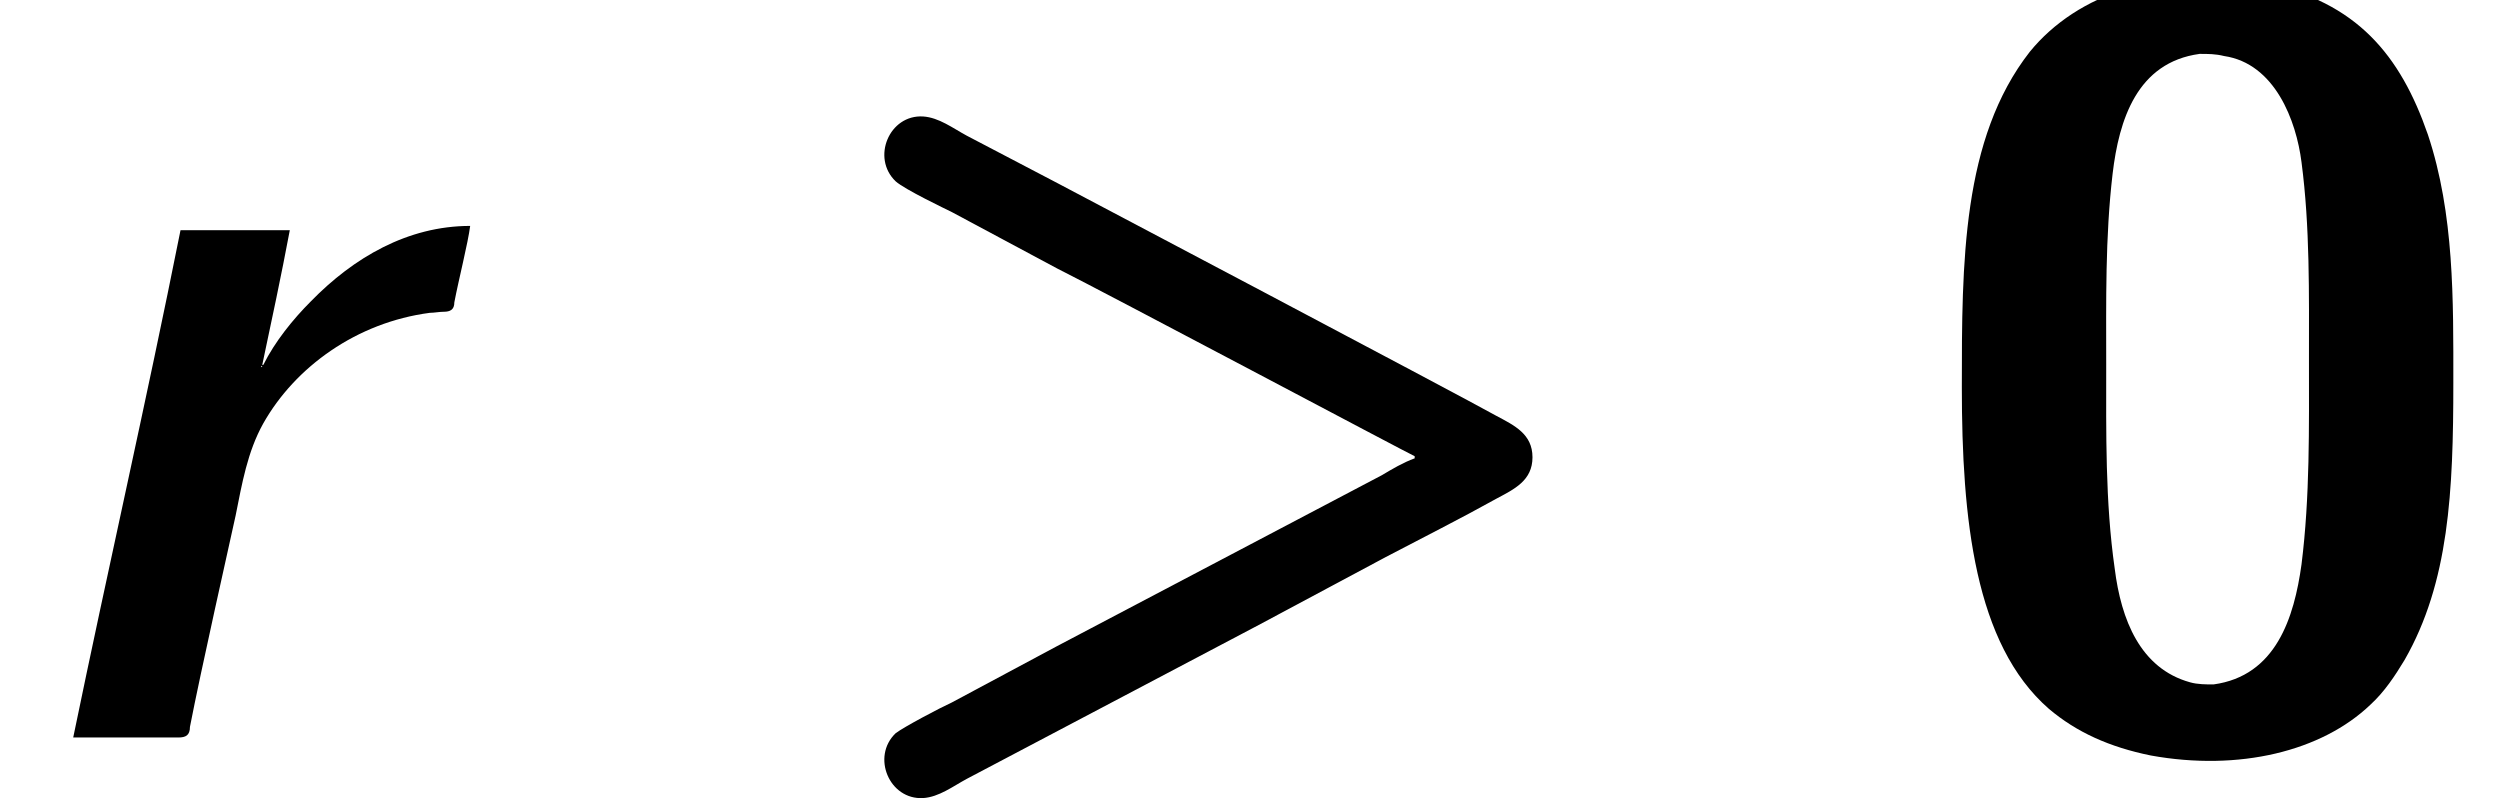
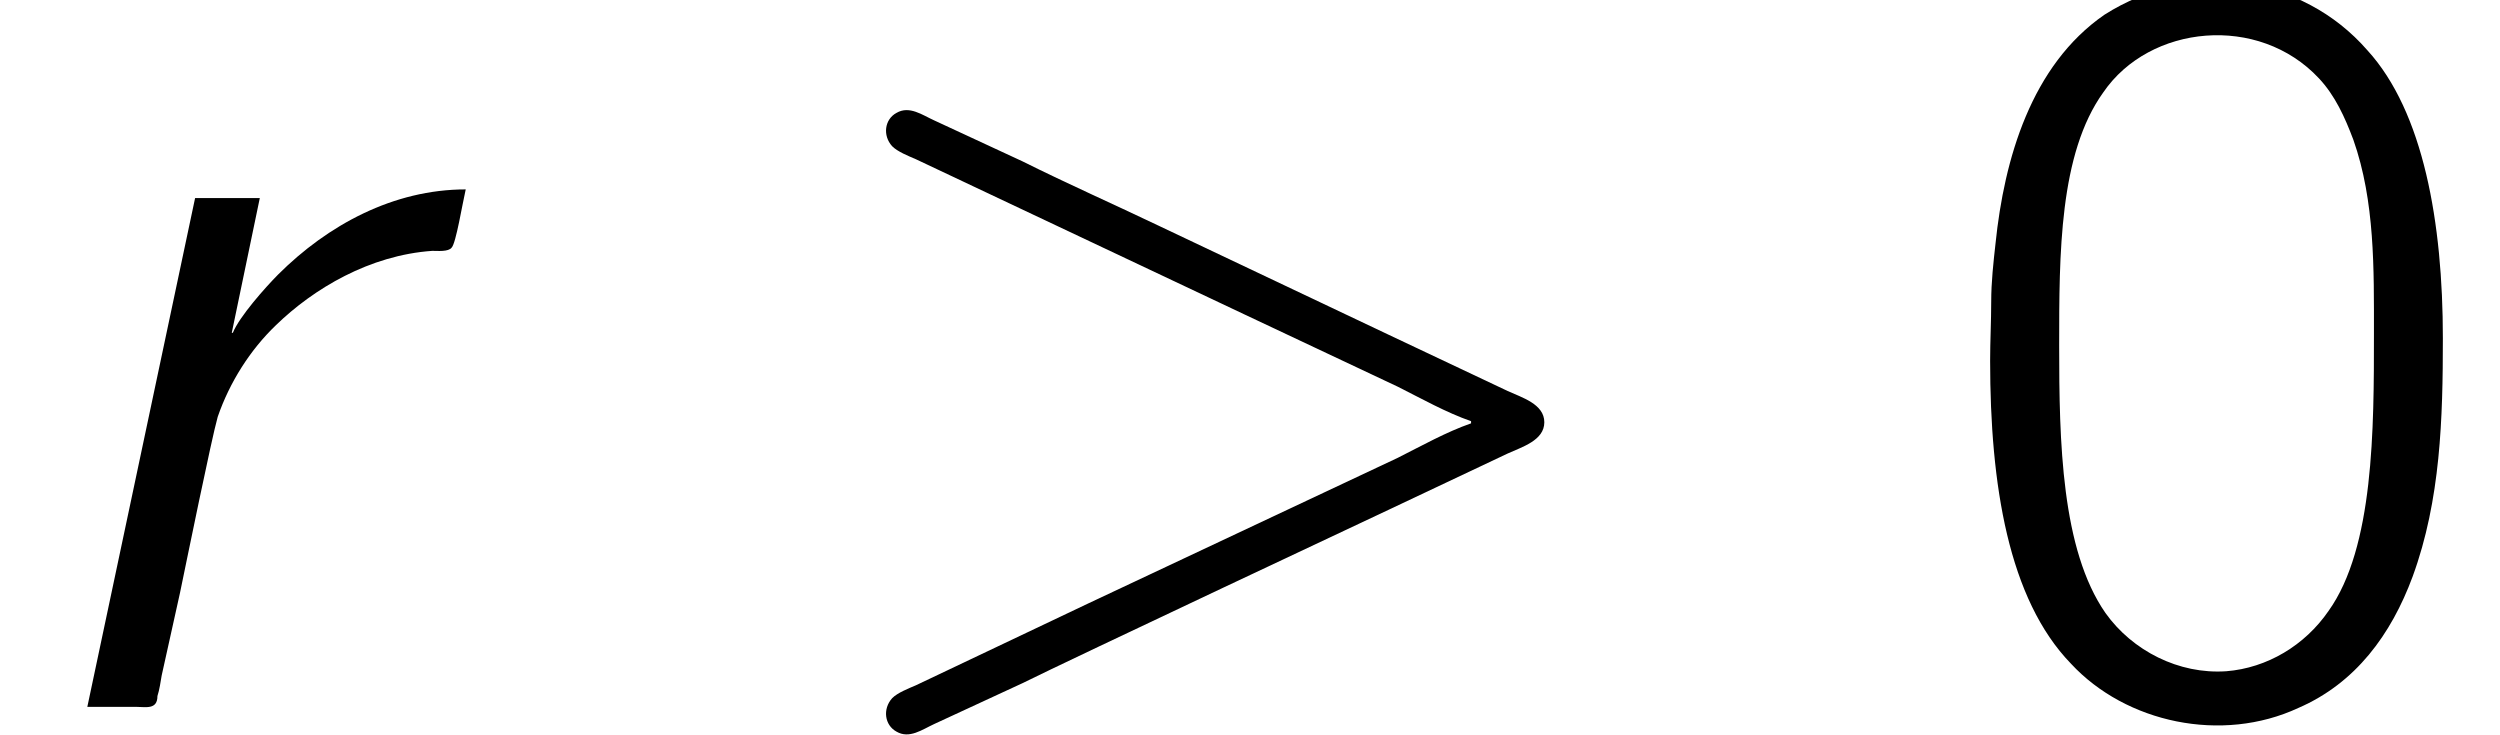
- <svg xmlns="http://www.w3.org/2000/svg" xmlns:xlink="http://www.w3.org/1999/xlink" style="width:2.355em;height:0.751em;vertical-align:-0.056em" fill="currentColor" aria-hidden="true" version="1.1" viewBox="-72 -72 23.464 7.477">
+ <svg xmlns="http://www.w3.org/2000/svg" xmlns:xlink="http://www.w3.org/1999/xlink" style="width:2.319em;height:0.681em;vertical-align:-0.025em" fill="currentColor" aria-hidden="true" version="1.1" viewBox="-72 -72 23.104 6.782">
  <defs>
-     <path id="g2-62" d="M4.066-1.848V-1.834C3.989-1.806 3.919-1.764 3.85-1.723L1.716-.6L1.025-.23C.948-.195 .711-.07 .656-.028C.495 .126 .614 .411 .837 .398C.941 .391 1.032 .321 1.123 .272L3.041-.739L3.877-1.186C4.115-1.311 4.366-1.437 4.603-1.569C4.721-1.632 4.84-1.688 4.84-1.841S4.721-2.05 4.603-2.113C4.366-2.246 1.723-3.64 1.723-3.64L1.123-3.954C1.032-4.003 .941-4.073 .837-4.08C.614-4.094 .495-3.808 .656-3.654C.718-3.599 .983-3.473 1.025-3.452L1.716-3.082C2.022-2.929 4.045-1.855 4.066-1.848Z" />
-     <path id="g2-114" d="M1.73-2.448H1.723C1.785-2.741 1.848-3.034 1.904-3.333H1.186C.962-2.211 .711-1.116 .481 0H1.172C1.22 0 1.248-.014 1.248-.07C1.318-.432 1.513-1.297 1.548-1.458C1.59-1.667 1.625-1.876 1.73-2.064C1.939-2.434 2.343-2.727 2.824-2.79C2.852-2.79 2.887-2.797 2.915-2.797C2.957-2.797 2.985-2.81 2.985-2.859C3.013-3.006 3.075-3.25 3.089-3.361C2.678-3.361 2.322-3.152 2.043-2.866C1.925-2.748 1.806-2.601 1.73-2.448ZM1.716-2.441C1.716-2.441 1.723-2.441 1.723-2.441C1.723-2.434 1.716-2.427 1.716-2.441Z" />
-     <use id="g3-62" xlink:href="#g2-62" transform="scale(1.428571)" />
-     <use id="g3-114" xlink:href="#g2-114" transform="scale(1.428571)" />
-     <path id="g5-48" d="M1.066-6.436C.428-5.619 .428-4.453 .428-3.288C.428-2.052 .548-.877 1.245-.269C1.504-.05 1.813 .09 2.202 .169C3.029 .319 3.806 .13 4.264-.309C4.394-.428 4.493-.578 4.583-.727C5.001-1.455 5.041-2.311 5.041-3.328C5.041-4.105 5.051-4.912 4.802-5.659C4.543-6.406 4.134-6.904 3.268-7.083C2.311-7.253 1.514-6.984 1.066-6.436ZM2.66-6.416C2.74-6.416 2.809-6.416 2.889-6.396C3.367-6.326 3.567-5.788 3.616-5.4C3.696-4.792 3.686-4.164 3.686-3.547C3.686-2.909 3.696-2.262 3.616-1.624C3.547-1.126 3.377-.578 2.79-.498C2.72-.498 2.64-.498 2.57-.518C2.102-.648 1.923-1.106 1.863-1.584C1.773-2.212 1.783-2.859 1.783-3.497C1.783-4.095 1.773-4.692 1.843-5.29C1.903-5.798 2.072-6.336 2.66-6.416Z" />
+     <path id="g3-62" d="M6.237-2.64V-2.62C6.007-2.54 5.778-2.411 5.559-2.301L2.7-.956L1.106-.199C1.036-.169 .936-.13 .887-.08C.797 .02 .817 .169 .927 .229C1.046 .299 1.166 .209 1.275 .159L2.092-.219C2.511-.428 5.479-1.823 5.479-1.823L6.575-2.341C6.705-2.401 6.914-2.461 6.914-2.63S6.705-2.859 6.575-2.919L5.479-3.437L3.357-4.443C2.939-4.643 2.511-4.832 2.092-5.041L1.275-5.42C1.166-5.469 1.046-5.559 .927-5.489C.817-5.43 .797-5.28 .887-5.181C.936-5.131 1.036-5.091 1.106-5.061L4.144-3.626L5.559-2.959C5.778-2.849 6.007-2.72 6.237-2.64Z" />
+     <path id="g3-114" d="M2.152-3.457H2.142L2.401-4.702H1.803L.807 0H1.255C1.345 0 1.455 .03 1.455-.1C1.474-.159 1.484-.229 1.494-.289L1.664-1.056C1.724-1.345 1.953-2.471 2.012-2.68C2.122-2.999 2.311-3.298 2.55-3.527C2.899-3.866 3.417-4.174 3.995-4.214C4.045-4.214 4.144-4.204 4.174-4.244C4.214-4.284 4.274-4.653 4.304-4.782C3.636-4.782 3.029-4.453 2.57-3.995C2.451-3.875 2.212-3.606 2.152-3.457Z" />
+     <path id="g5-48" d="M1.574-6.396C.897-5.928 .648-5.061 .568-4.284C.548-4.105 .528-3.925 .528-3.746S.518-3.377 .518-3.198C.518-2.052 .687-.996 1.265-.399C1.773 .149 2.66 .339 3.367 .01C3.895-.219 4.224-.667 4.423-1.205C4.682-1.913 4.702-2.67 4.702-3.407C4.702-4.473 4.523-5.499 4.005-6.067C3.397-6.765 2.371-6.904 1.574-6.396ZM3.557-5.808C3.706-5.649 3.796-5.45 3.875-5.24C4.075-4.672 4.065-4.045 4.065-3.447C4.065-2.57 4.065-1.474 3.646-.887C3.427-.568 3.078-.359 2.7-.329C2.262-.299 1.833-.518 1.584-.867C1.176-1.455 1.156-2.451 1.156-3.337C1.156-4.184 1.156-5.111 1.564-5.679C1.993-6.306 2.999-6.406 3.557-5.808Z" />
  </defs>
  <g id="page16">
-     <use x="-72" y="-65.081" xlink:href="#g3-114" />
-     <use x="-64.531" y="-65.081" xlink:href="#g3-62" />
-     <use x="-54.015" y="-65.081" xlink:href="#g5-48" />
+     <use x="-72" y="-65.469" xlink:href="#g3-114" />
+     <use x="-64.642" y="-65.469" xlink:href="#g3-62" />
+     <use x="-54.126" y="-65.469" xlink:href="#g5-48" />
  </g>
</svg>
